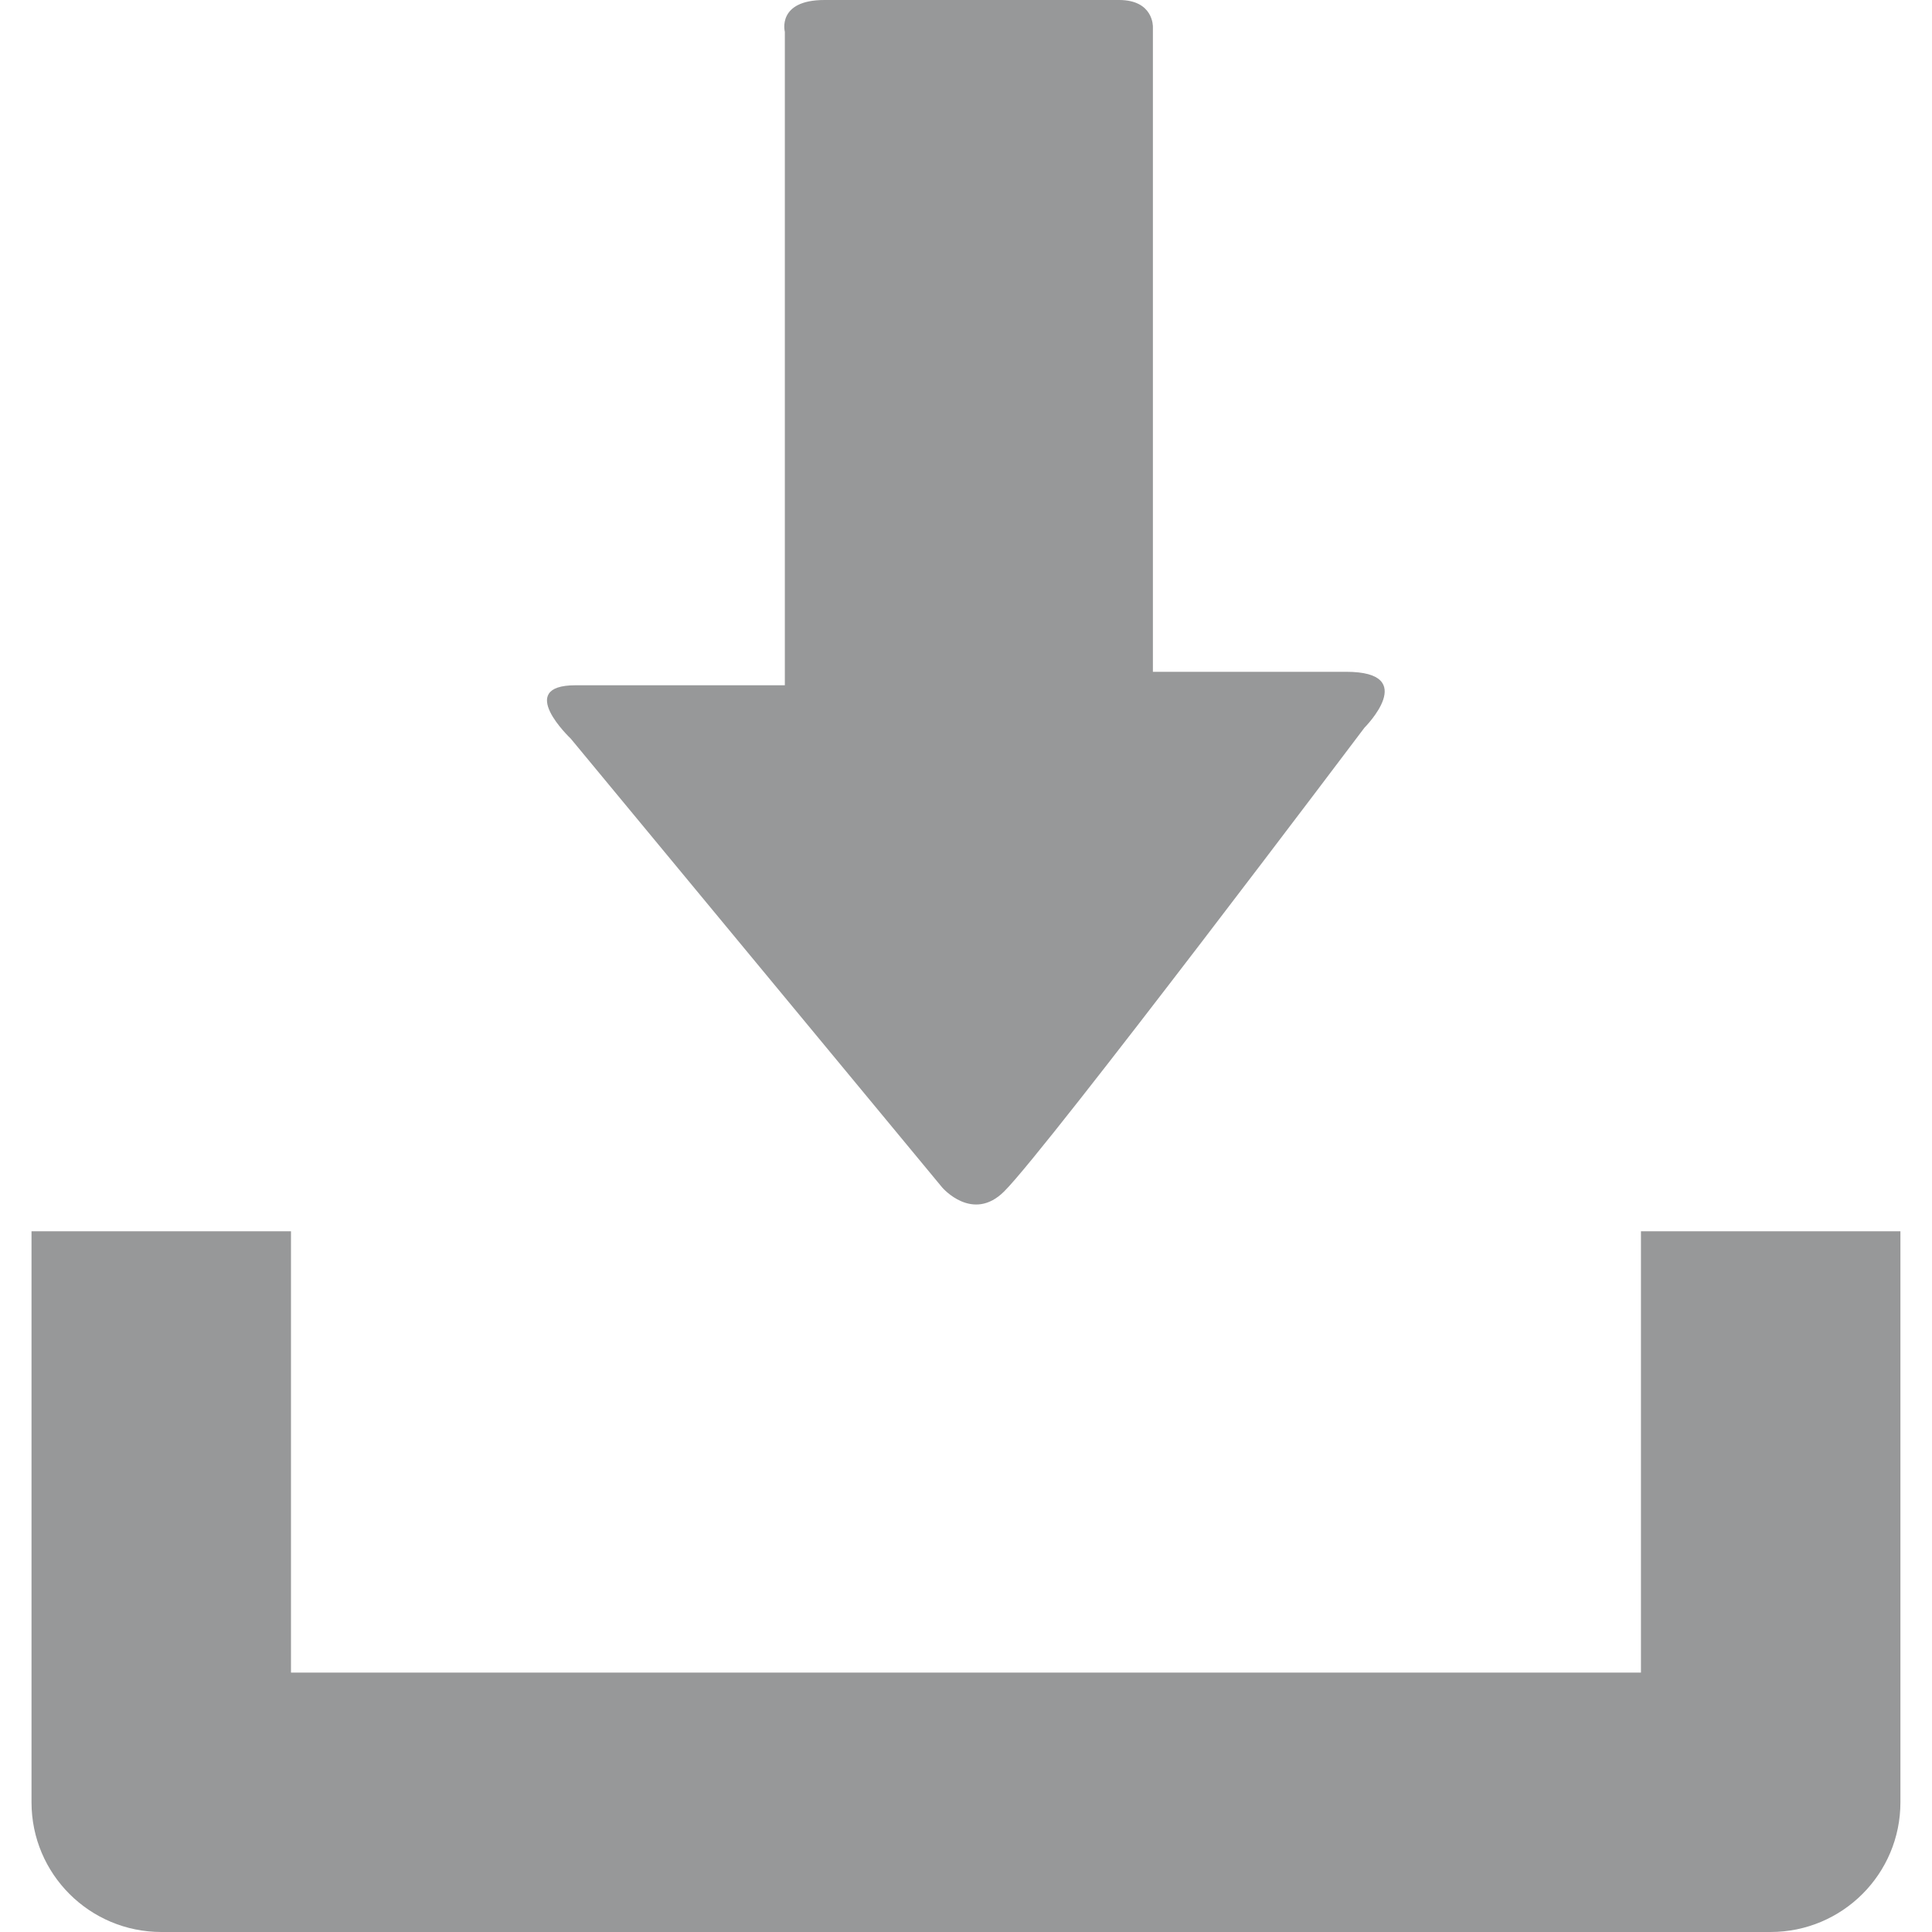
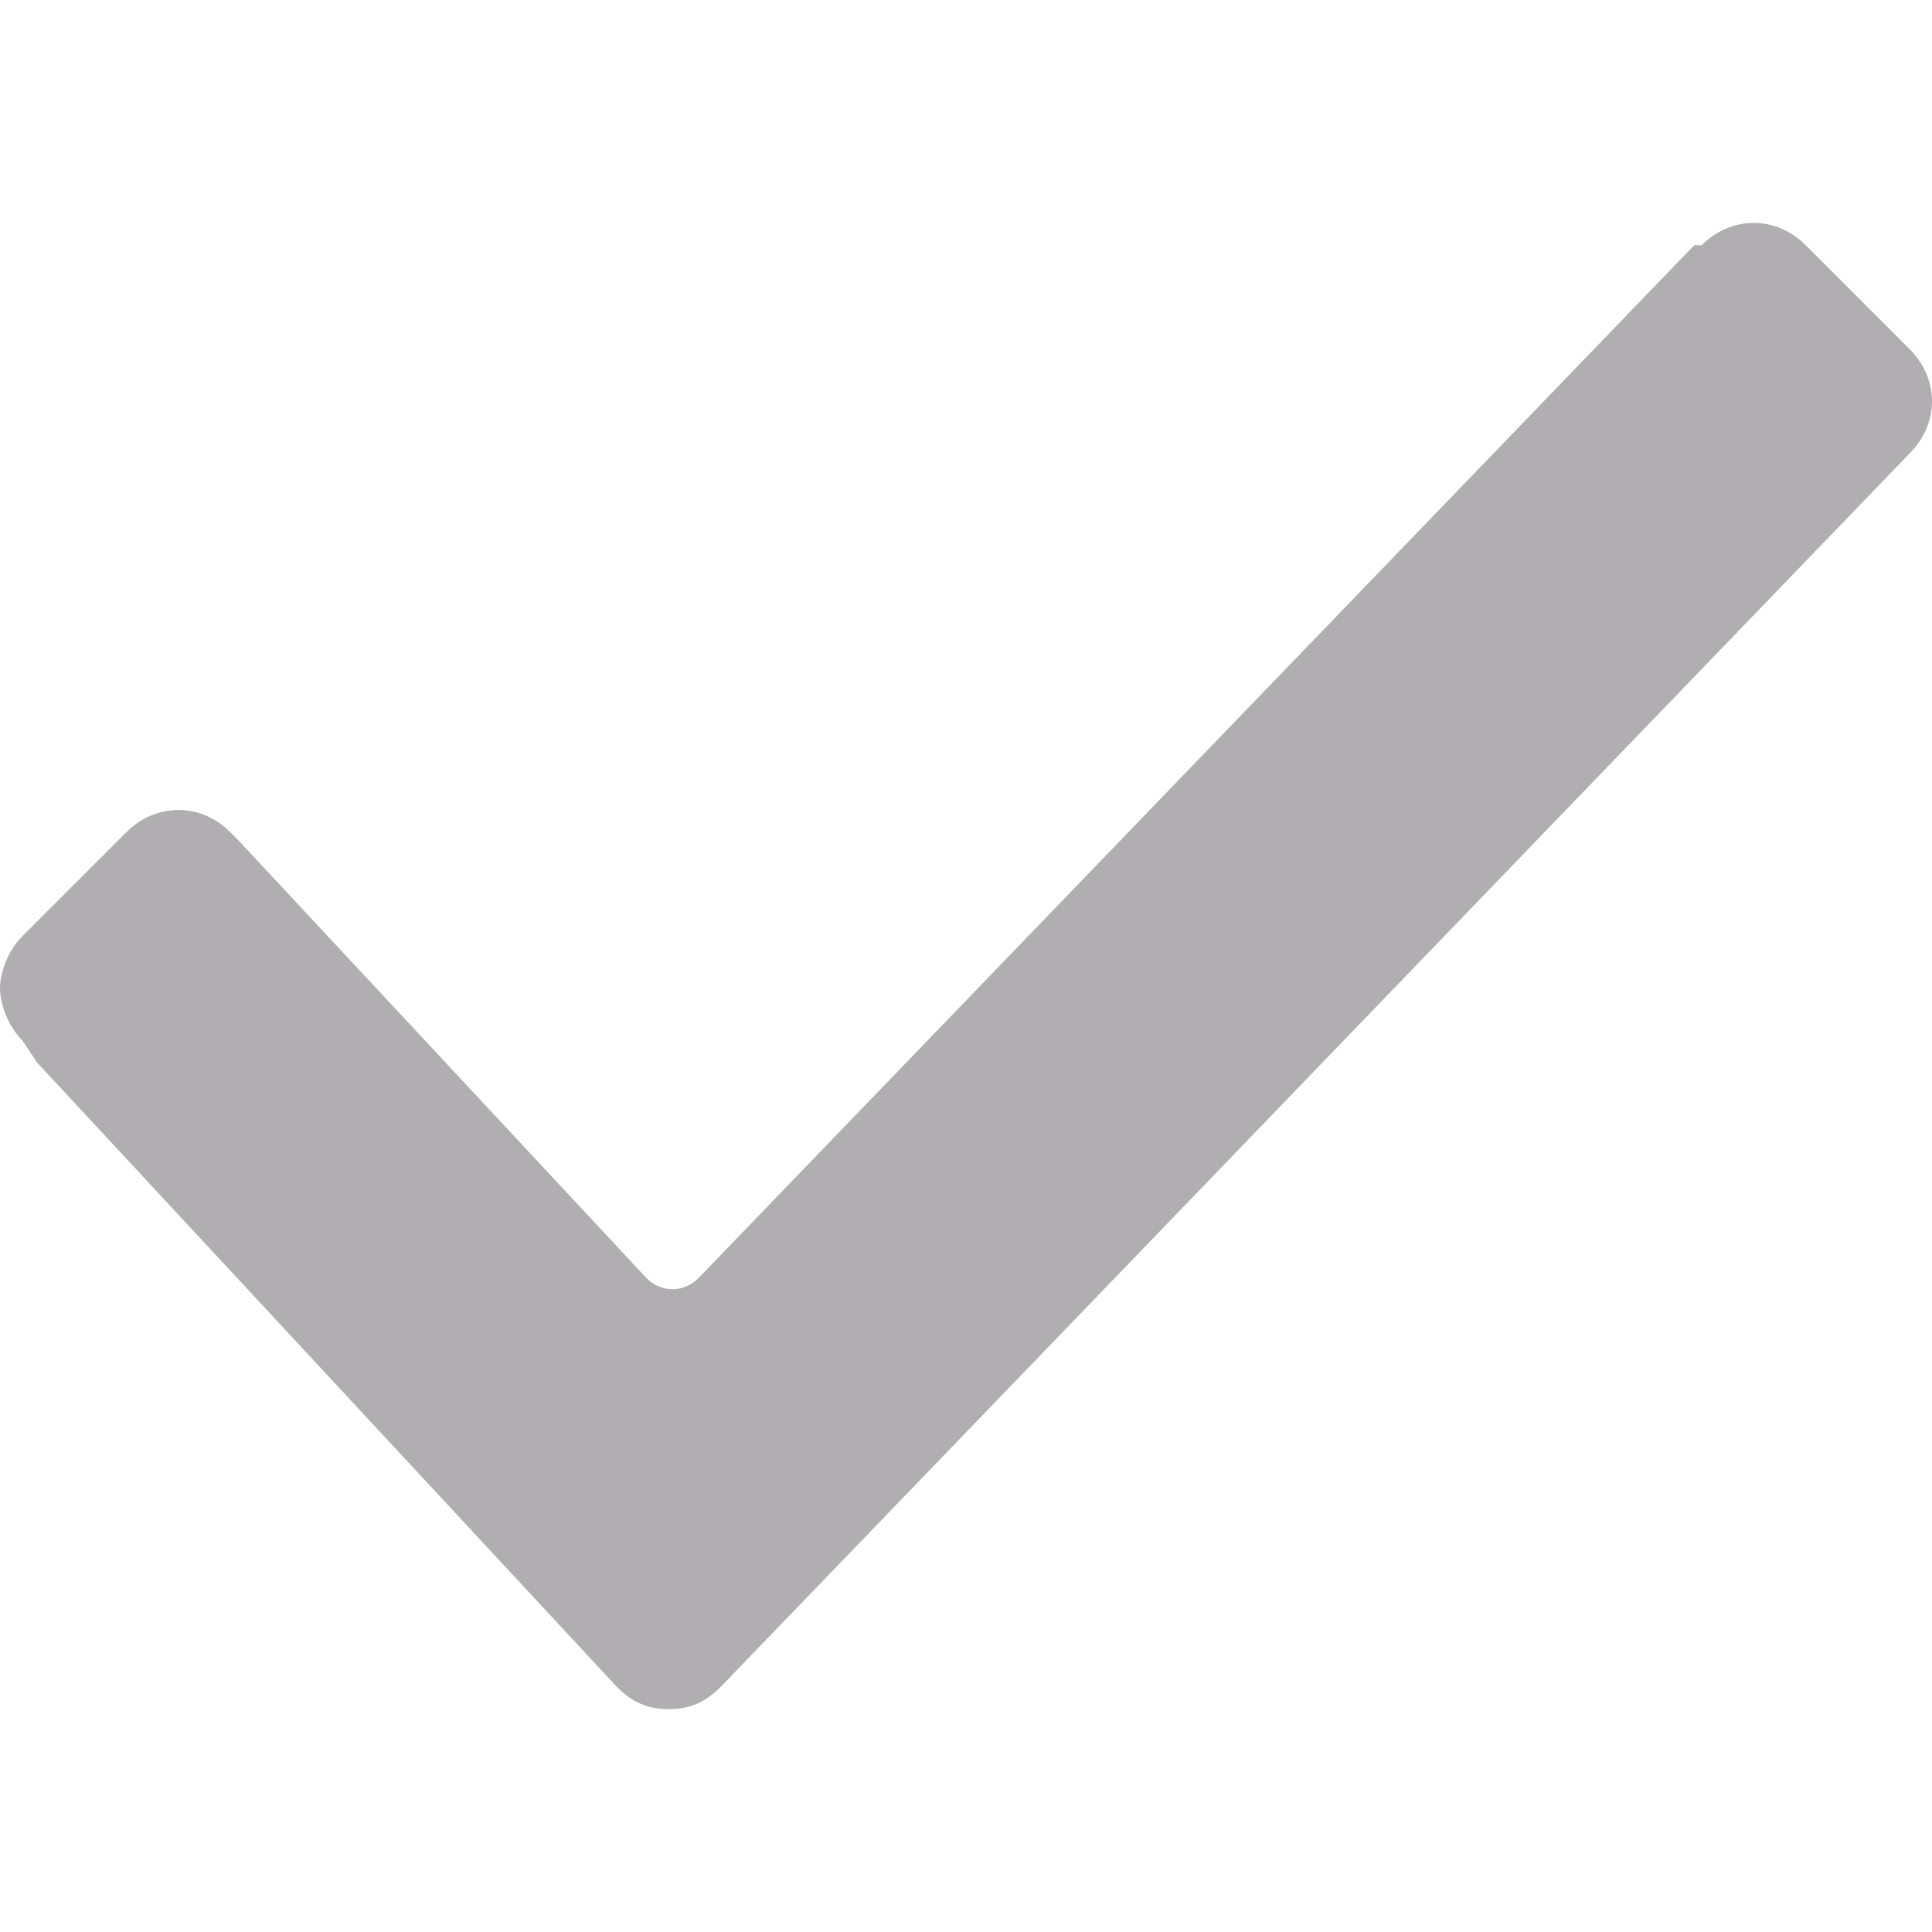
- <svg xmlns="http://www.w3.org/2000/svg" version="1.1" id="Capa_1" x="0px" y="0px" viewBox="0 0 29.978 29.978" style="enable-background:new 0 0 29.978 29.978;" xml:space="preserve" width="512px" height="512px">
-   <g>
-     <path d="M25.462,19.105v6.848H4.515v-6.848H0.489v8.861c0,1.111,0.9,2.012,2.016,2.012h24.967c1.115,0,2.016-0.9,2.016-2.012   v-8.861H25.462z" fill="#979899" />
-     <path d="M14.62,18.426l-5.764-6.965c0,0-0.877-0.828,0.074-0.828s3.248,0,3.248,0s0-0.557,0-1.416c0-2.449,0-6.906,0-8.723   c0,0-0.129-0.494,0.615-0.494c0.75,0,4.035,0,4.572,0c0.536,0,0.524,0.416,0.524,0.416c0,1.762,0,6.373,0,8.742   c0,0.768,0,1.266,0,1.266s1.842,0,2.998,0c1.154,0,0.285,0.867,0.285,0.867s-4.904,6.51-5.588,7.193   C15.092,18.979,14.62,18.426,14.62,18.426z" fill="#979899" />
-     <g>
- 	</g>
-     <g>
- 	</g>
-     <g>
- 	</g>
-     <g>
- 	</g>
-     <g>
- 	</g>
-     <g>
- 	</g>
-     <g>
- 	</g>
-     <g>
- 	</g>
-     <g>
- 	</g>
-     <g>
- 	</g>
-     <g>
- 	</g>
-     <g>
- 	</g>
-     <g>
- 	</g>
-     <g>
- 	</g>
-     <g>
- 	</g>
-   </g>
-   <g>
- </g>
-   <g>
- </g>
-   <g>
- </g>
-   <g>
- </g>
-   <g>
- </g>
-   <g>
- </g>
-   <g>
- </g>
-   <g>
- </g>
-   <g>
- </g>
-   <g>
- </g>
-   <g>
- </g>
-   <g>
- </g>
-   <g>
- </g>
-   <g>
- </g>
-   <g>
- </g>
+ <svg xmlns="http://www.w3.org/2000/svg" version="1.1" viewBox="0 0 26 26" enable-background="new 0 0 26 26" width="512px" height="512px">
+   <path d="m.3,14c-0.2-0.2-0.3-0.5-0.3-0.7s0.1-0.5 0.3-0.7l1.4-1.4c0.4-0.4 1-0.4 1.4,0l.1,.1 5.5,5.9c0.2,0.2 0.5,0.2 0.7,0l13.4-13.9h0.1v-8.88178e-16c0.4-0.4 1-0.4 1.4,0l1.4,1.4c0.4,0.4 0.4,1 0,1.4l0,0-16,16.6c-0.2,0.2-0.4,0.3-0.7,0.3-0.3,0-0.5-0.1-0.7-0.3l-7.8-8.4-.2-.3z" fill="#b0aeb0" />
</svg>
